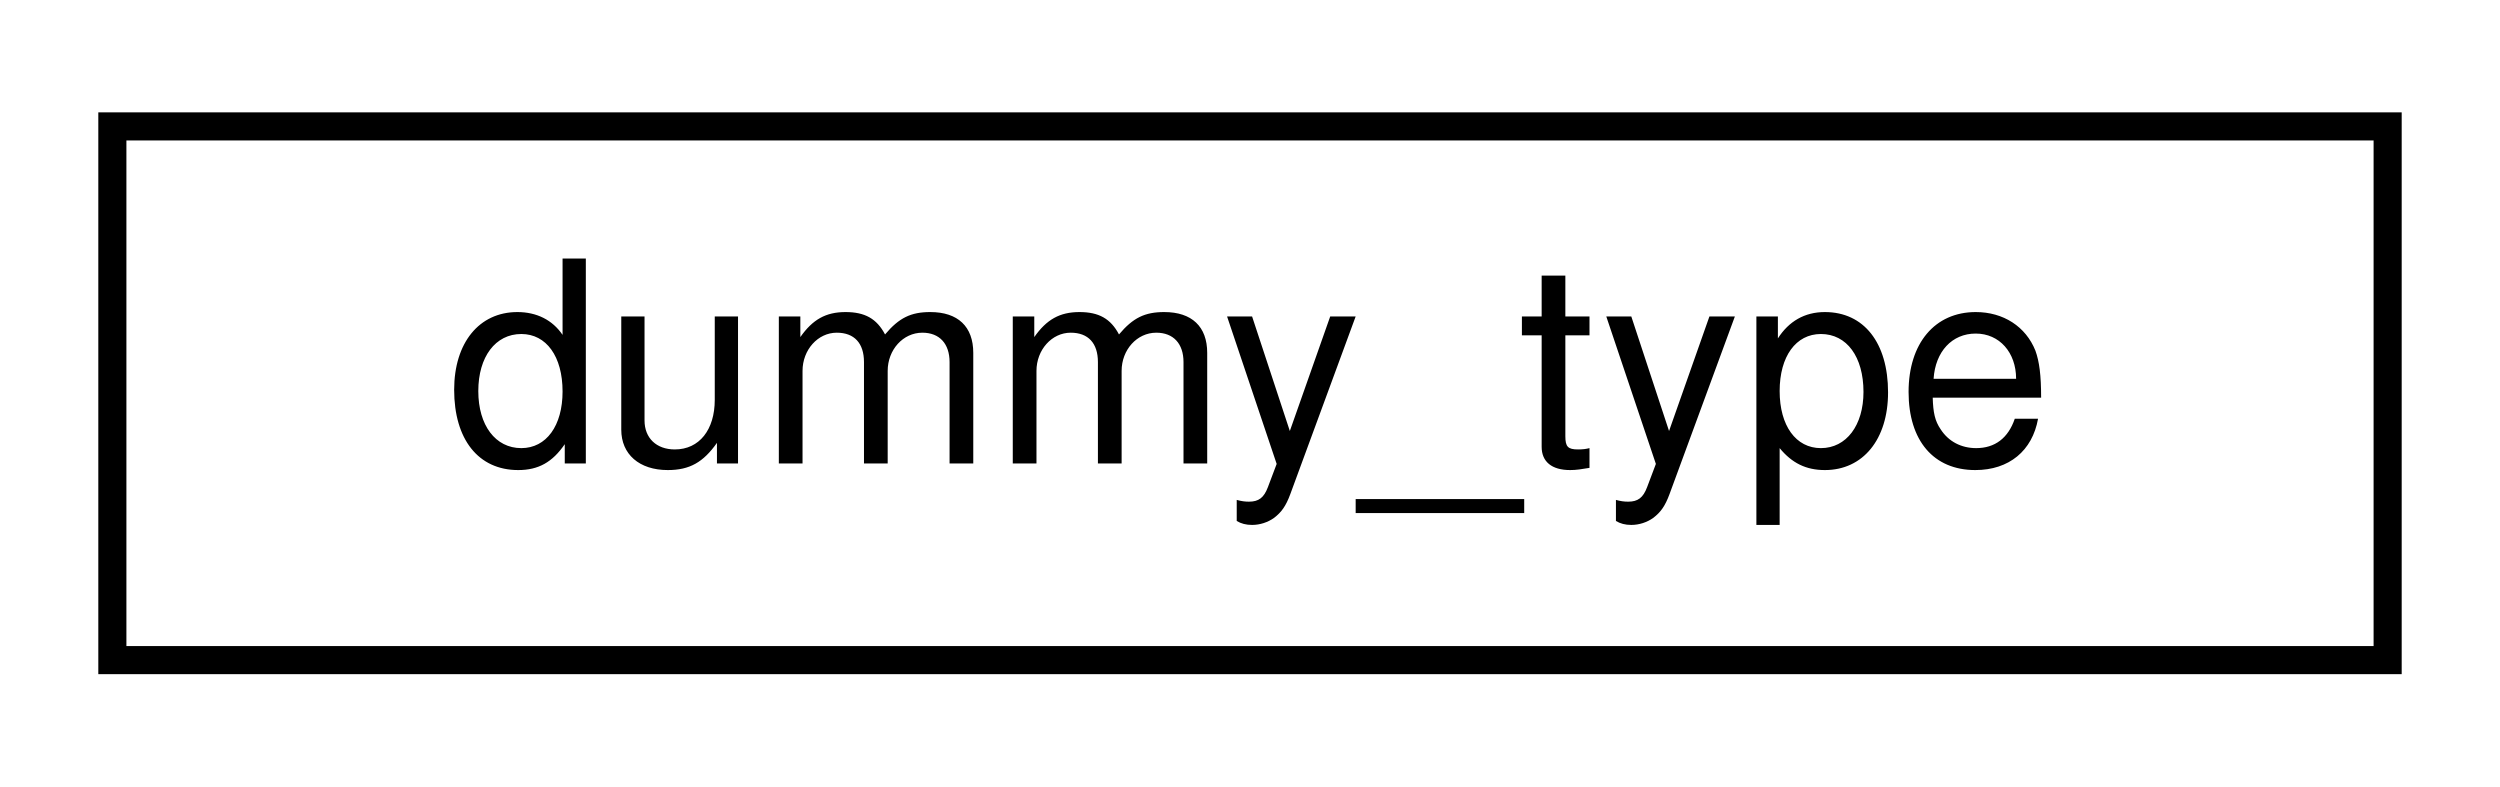
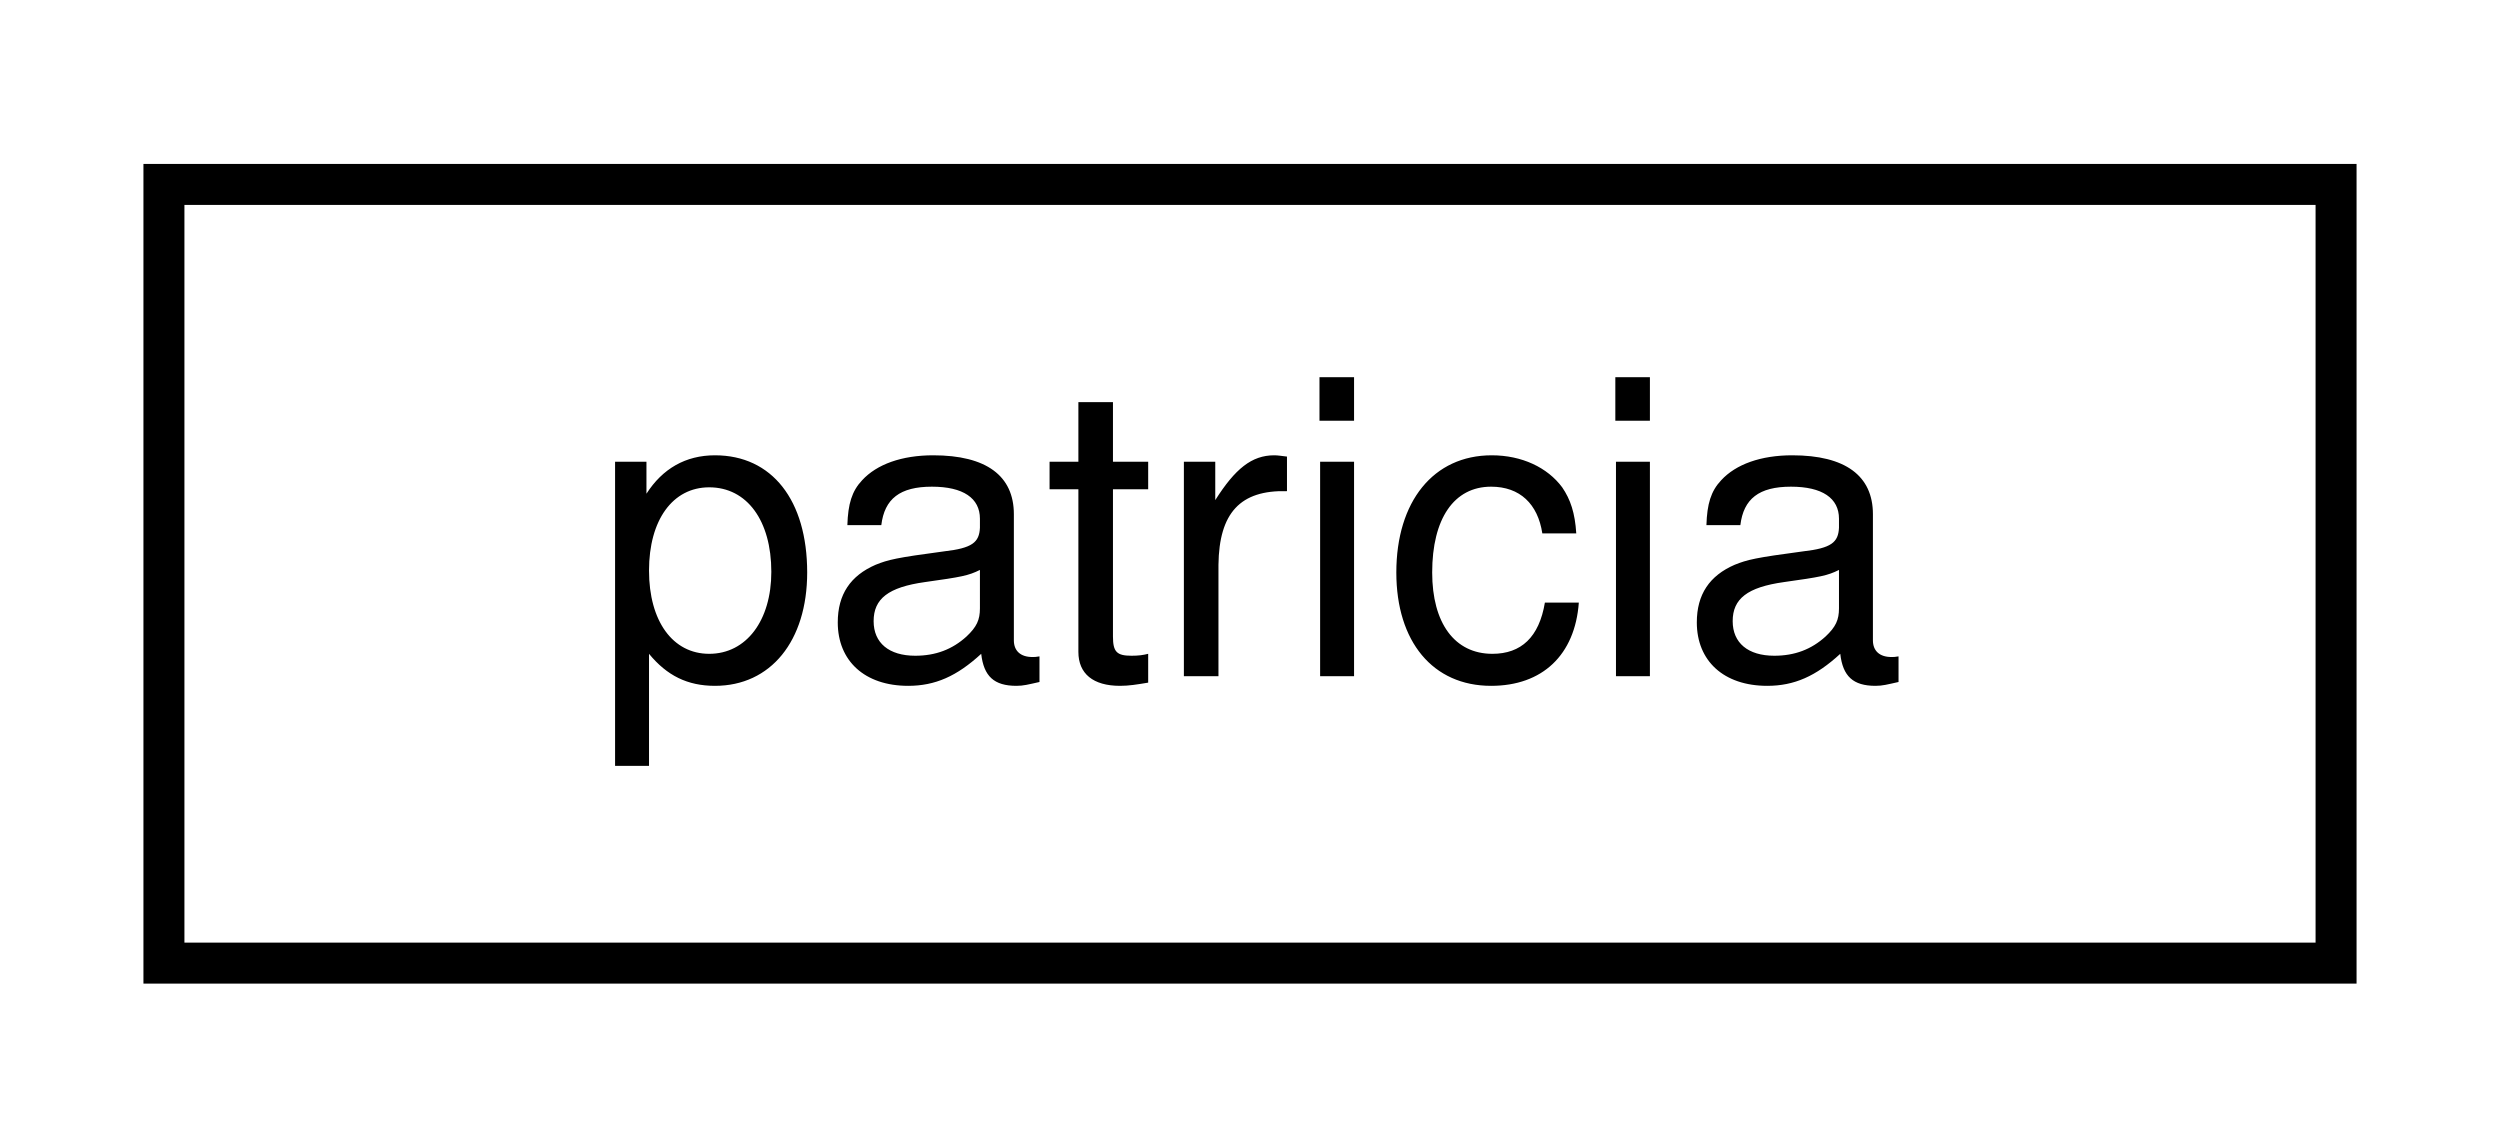
- <svg xmlns="http://www.w3.org/2000/svg" xmlns:xlink="http://www.w3.org/1999/xlink" width="89pt" height="28pt" viewBox="0.00 0.00 89.00 28.00">
+ <svg xmlns="http://www.w3.org/2000/svg" xmlns:xlink="http://www.w3.org/1999/xlink" width="61pt" height="28pt" viewBox="0.00 0.00 61.00 28.00">
  <g id="graph0" class="graph" transform="scale(1 1) rotate(0) translate(4 24)">
    <g id="node1" class="node">
      <g id="a_node1">
-         <a xlink:href="structdummy__type.html" target="_top" xlink:title=" ">
-           <polygon fill="none" stroke="black" points="0,-0.5 0,-19.5 81,-19.5 81,-0.5 0,-0.5" />
-           <text text-anchor="middle" x="40.5" y="-7.5" font-family="Helvetica,sans-Serif" font-size="10.00">dummy_type</text>
+         <a xlink:href="classpatricia.html" target="_top" xlink:title=" ">
+           <polygon fill="none" stroke="black" points="0,-0.5 0,-19.5 53,-19.5 53,-0.5 0,-0.5" />
+           <text text-anchor="middle" x="26.5" y="-7.5" font-family="Helvetica,sans-Serif" font-size="10.00">patricia</text>
        </a>
      </g>
    </g>
  </g>
</svg>
